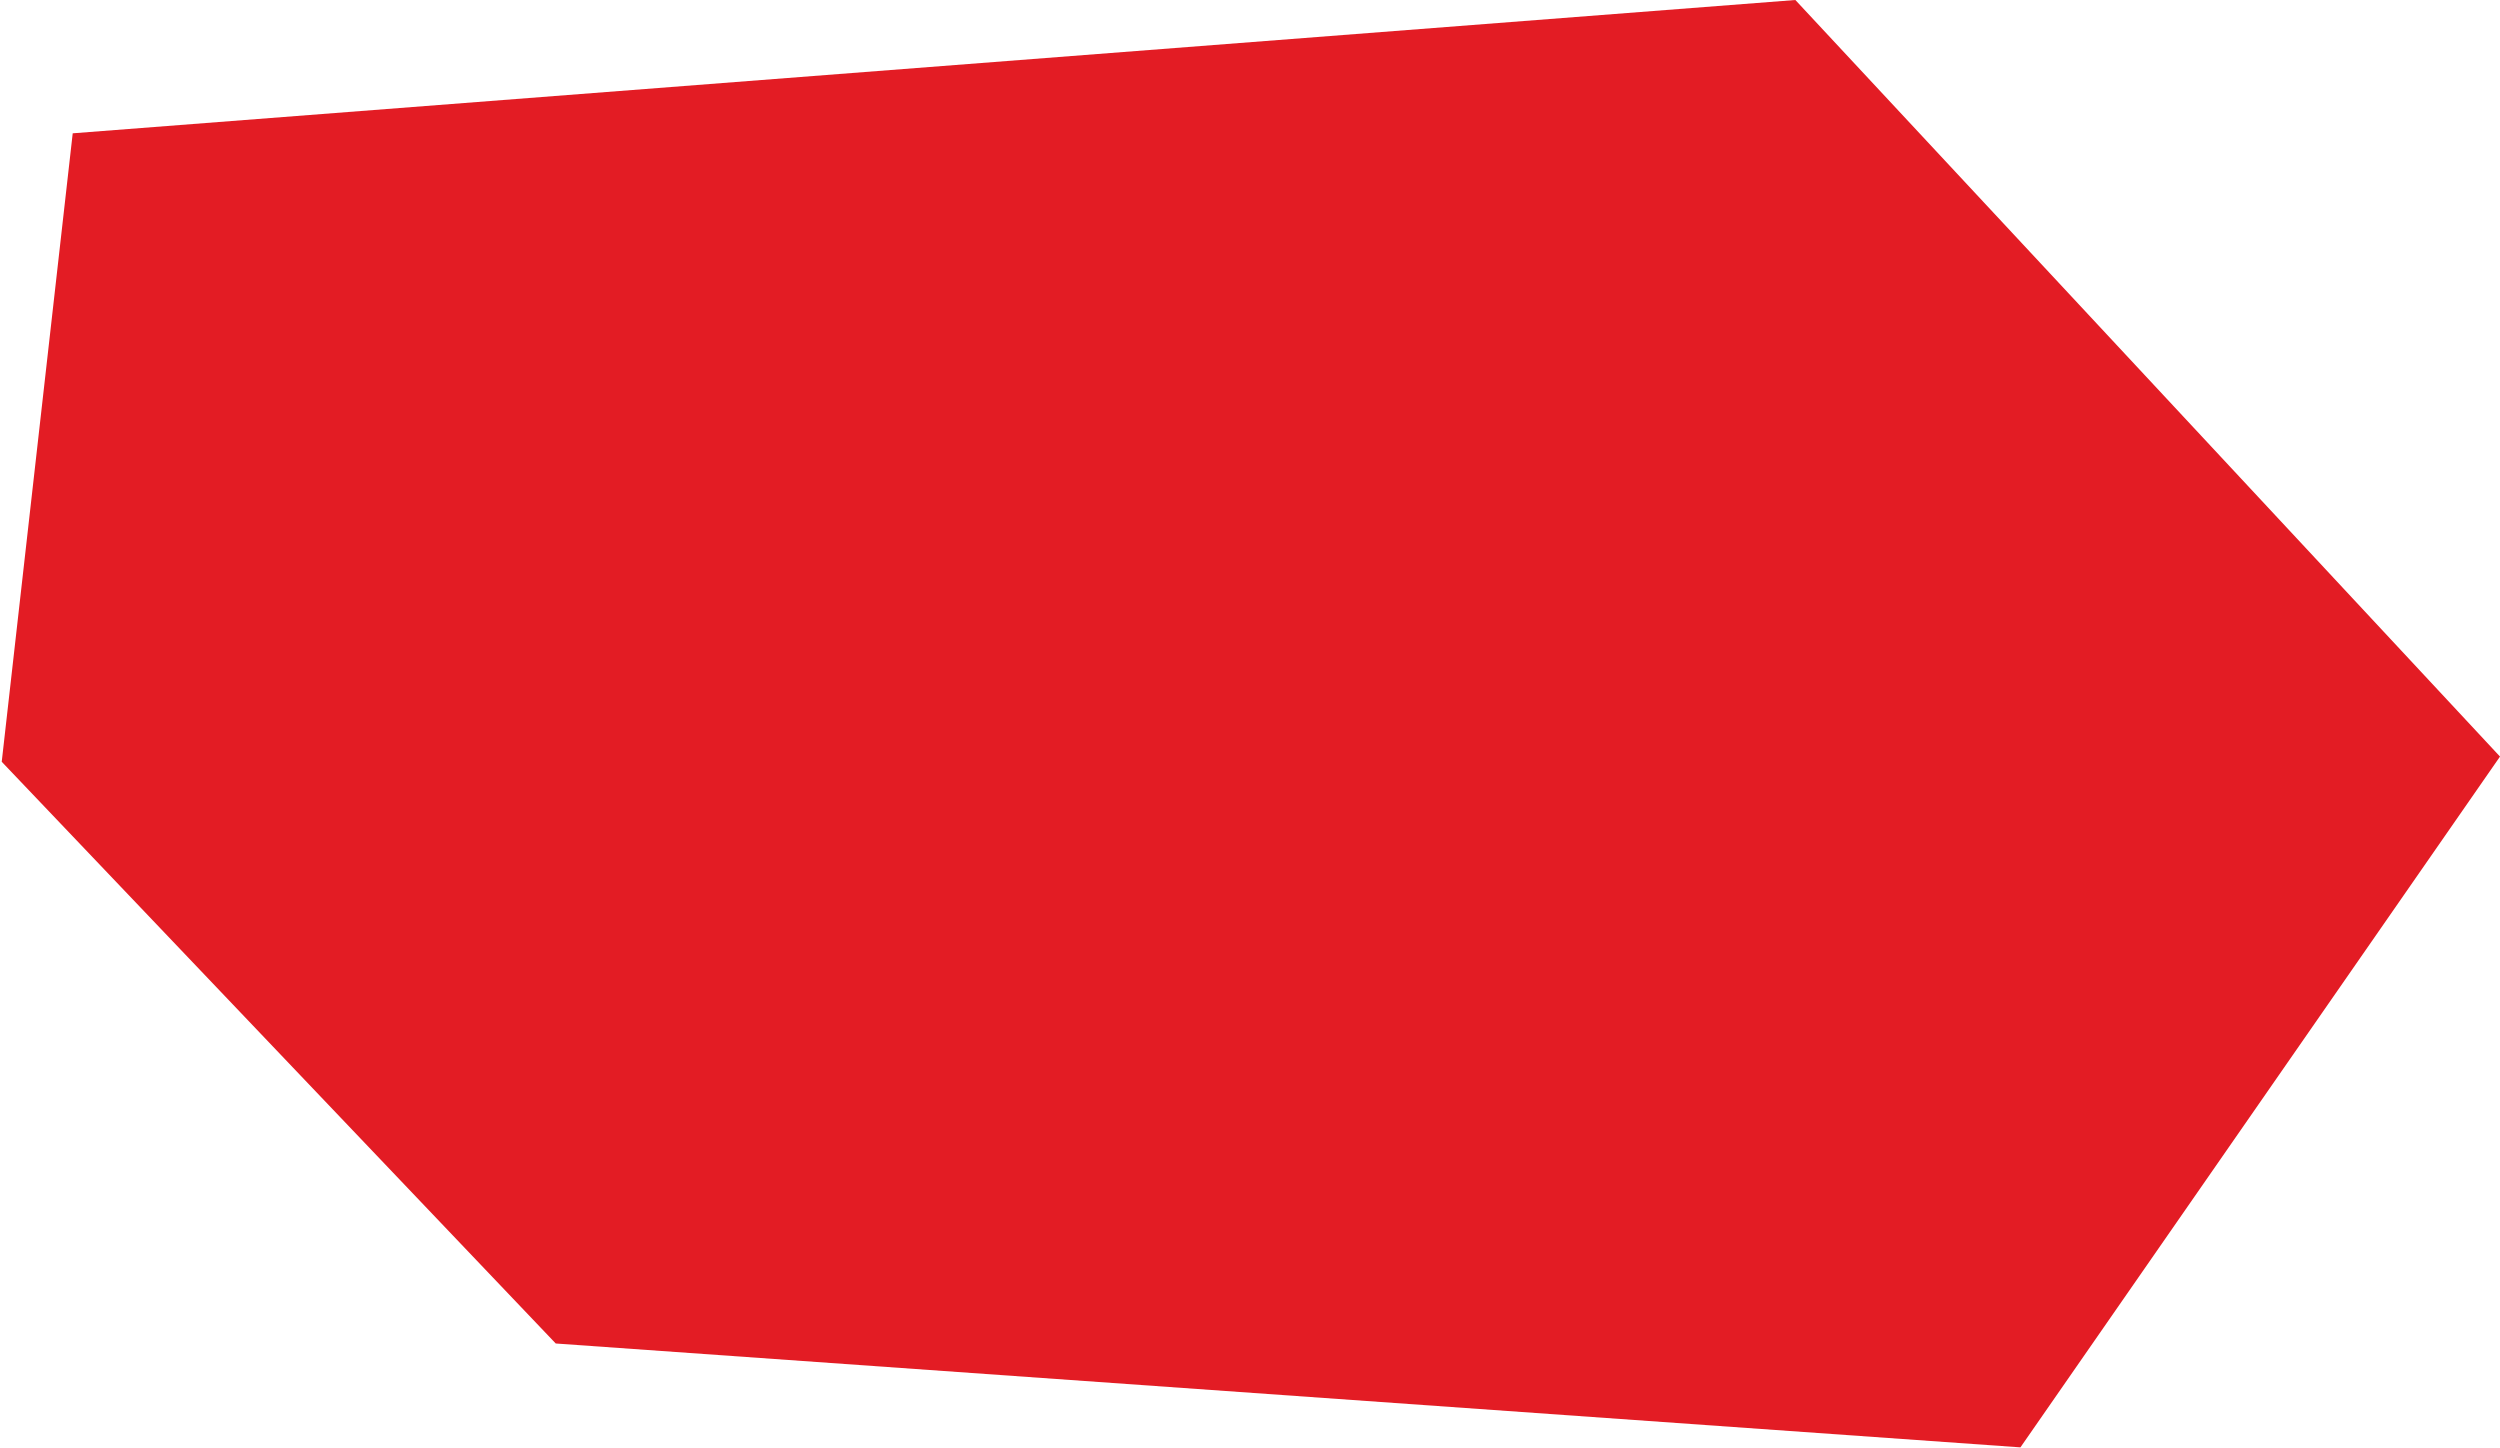
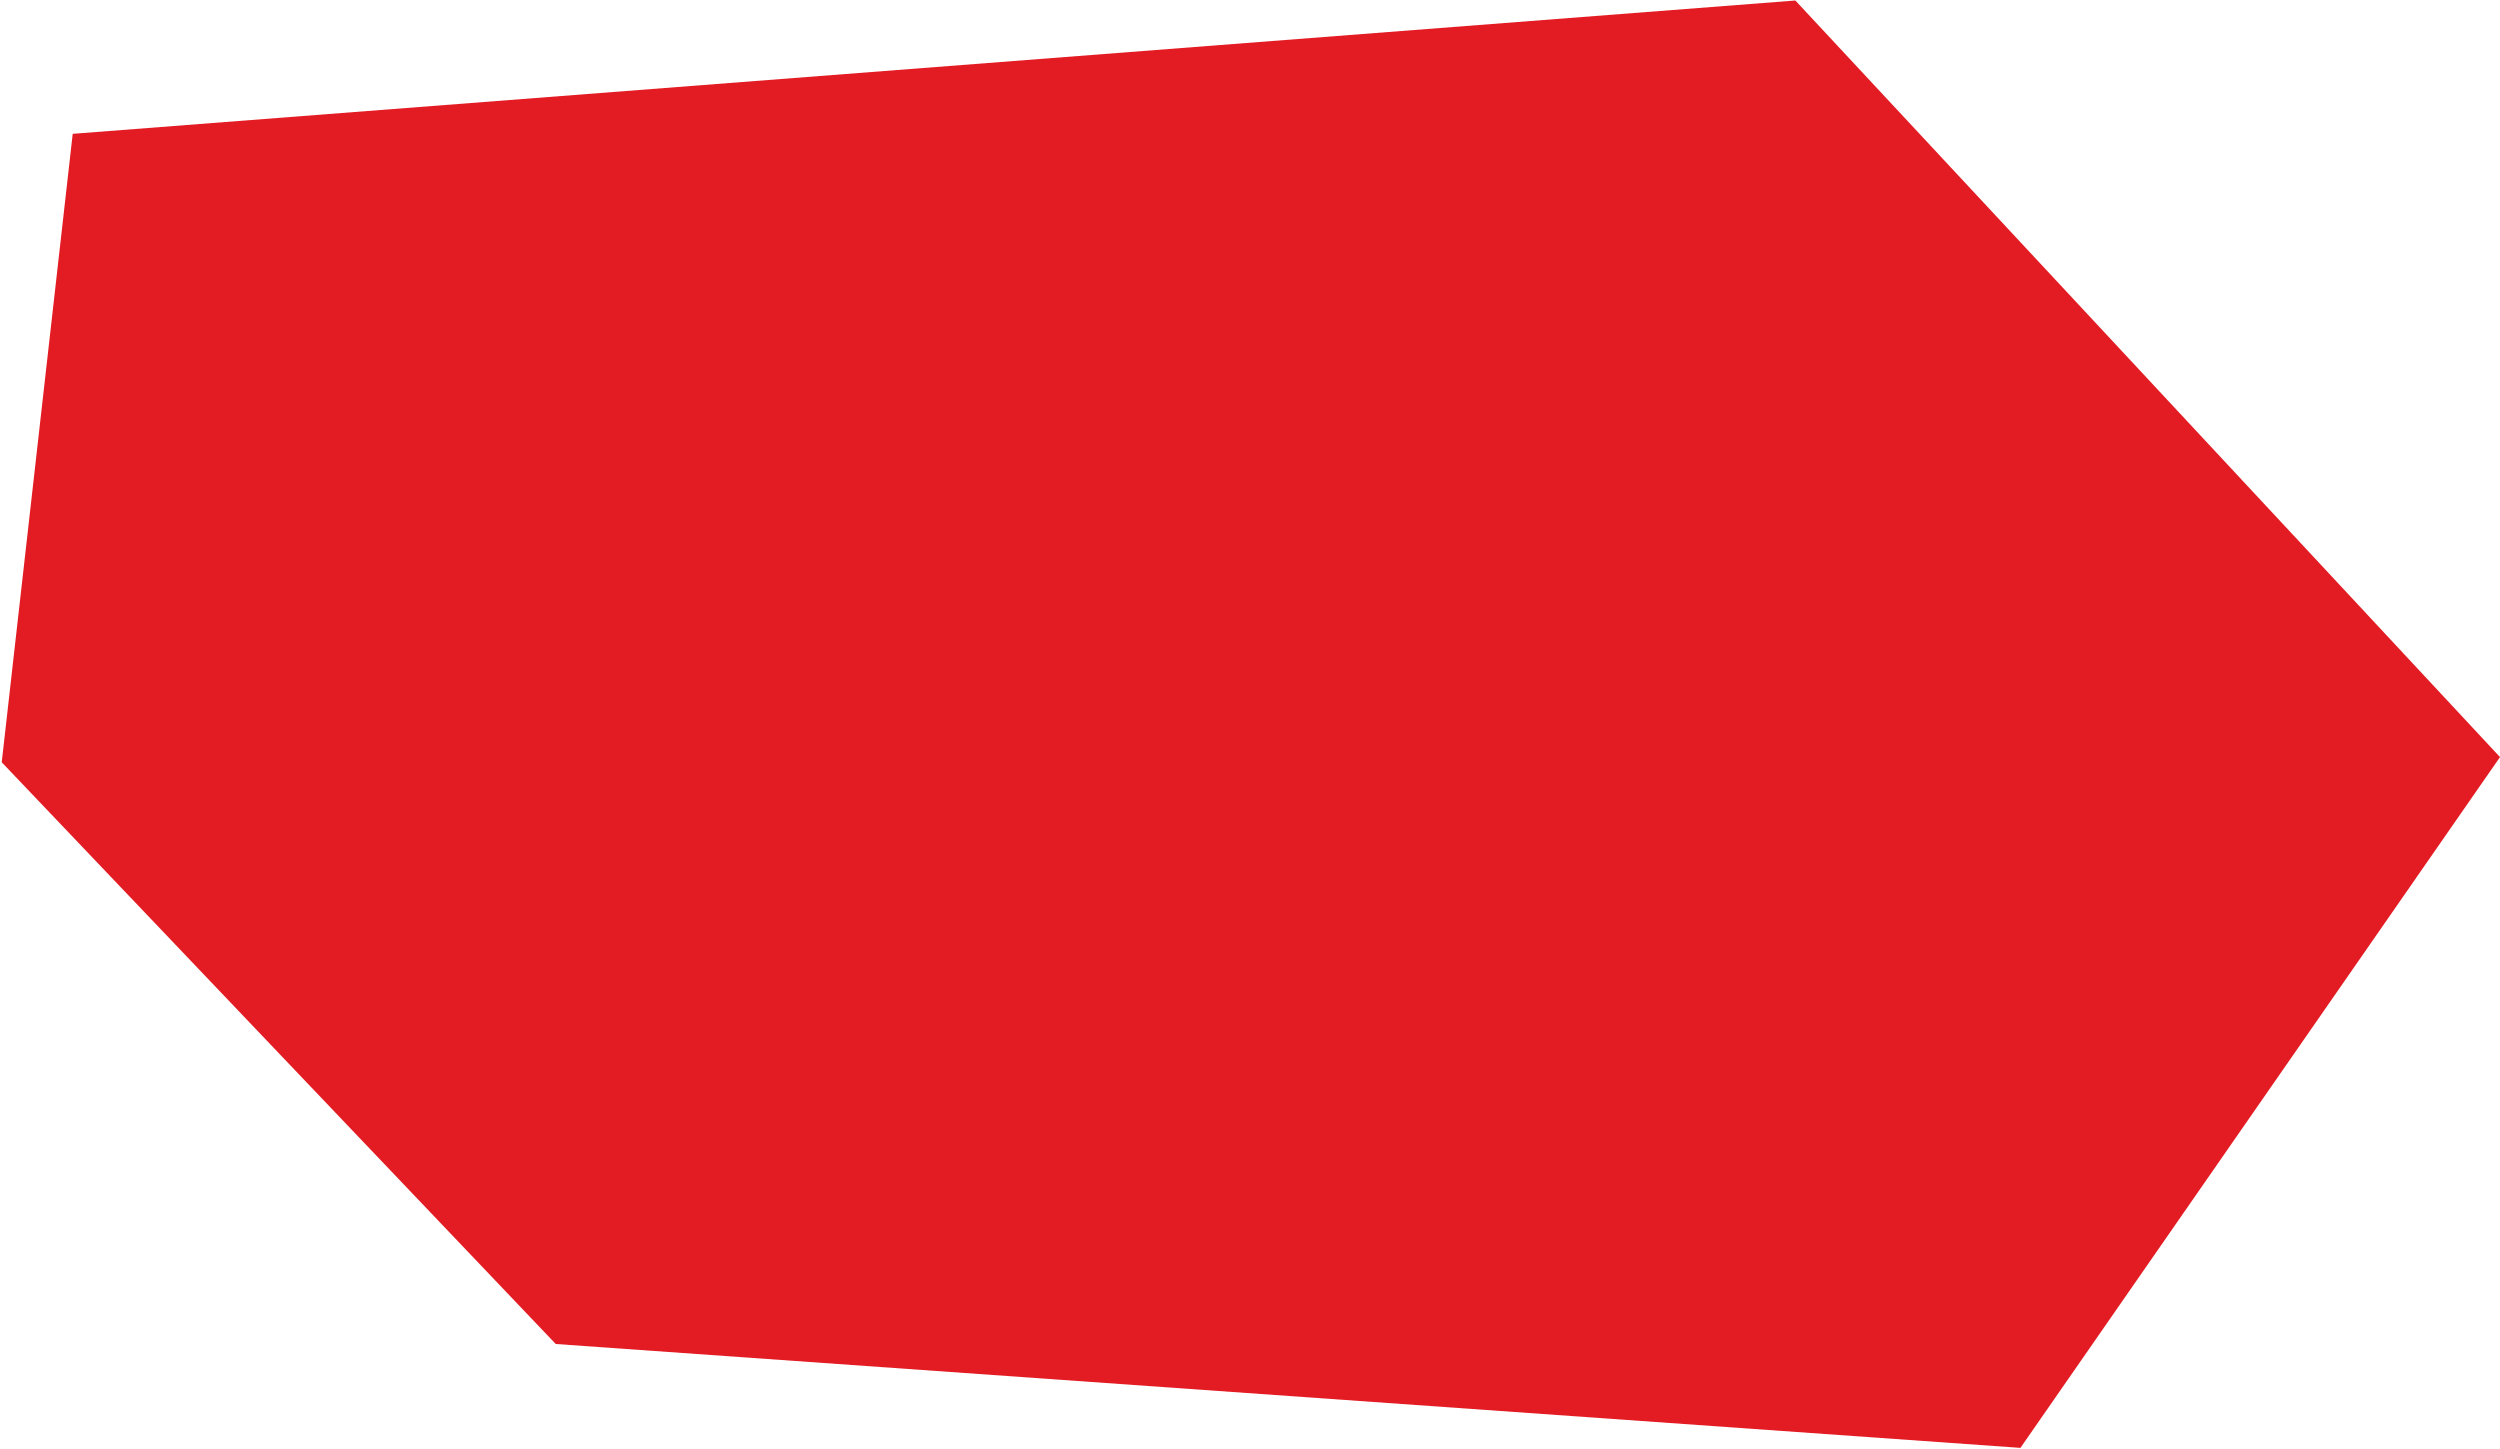
- <svg xmlns="http://www.w3.org/2000/svg" width="722" height="418" viewBox="0 0 722 418" fill="none">
+ <svg xmlns="http://www.w3.org/2000/svg" width="297.78" height="172.52" viewBox="0 0 722 418" fill="none">
  <path d="M21 38.5L0.5 220L160.5 388L583.5 418L722 218.5L518.5 0L21 38.5Z" fill="#E31C24" />
</svg>
